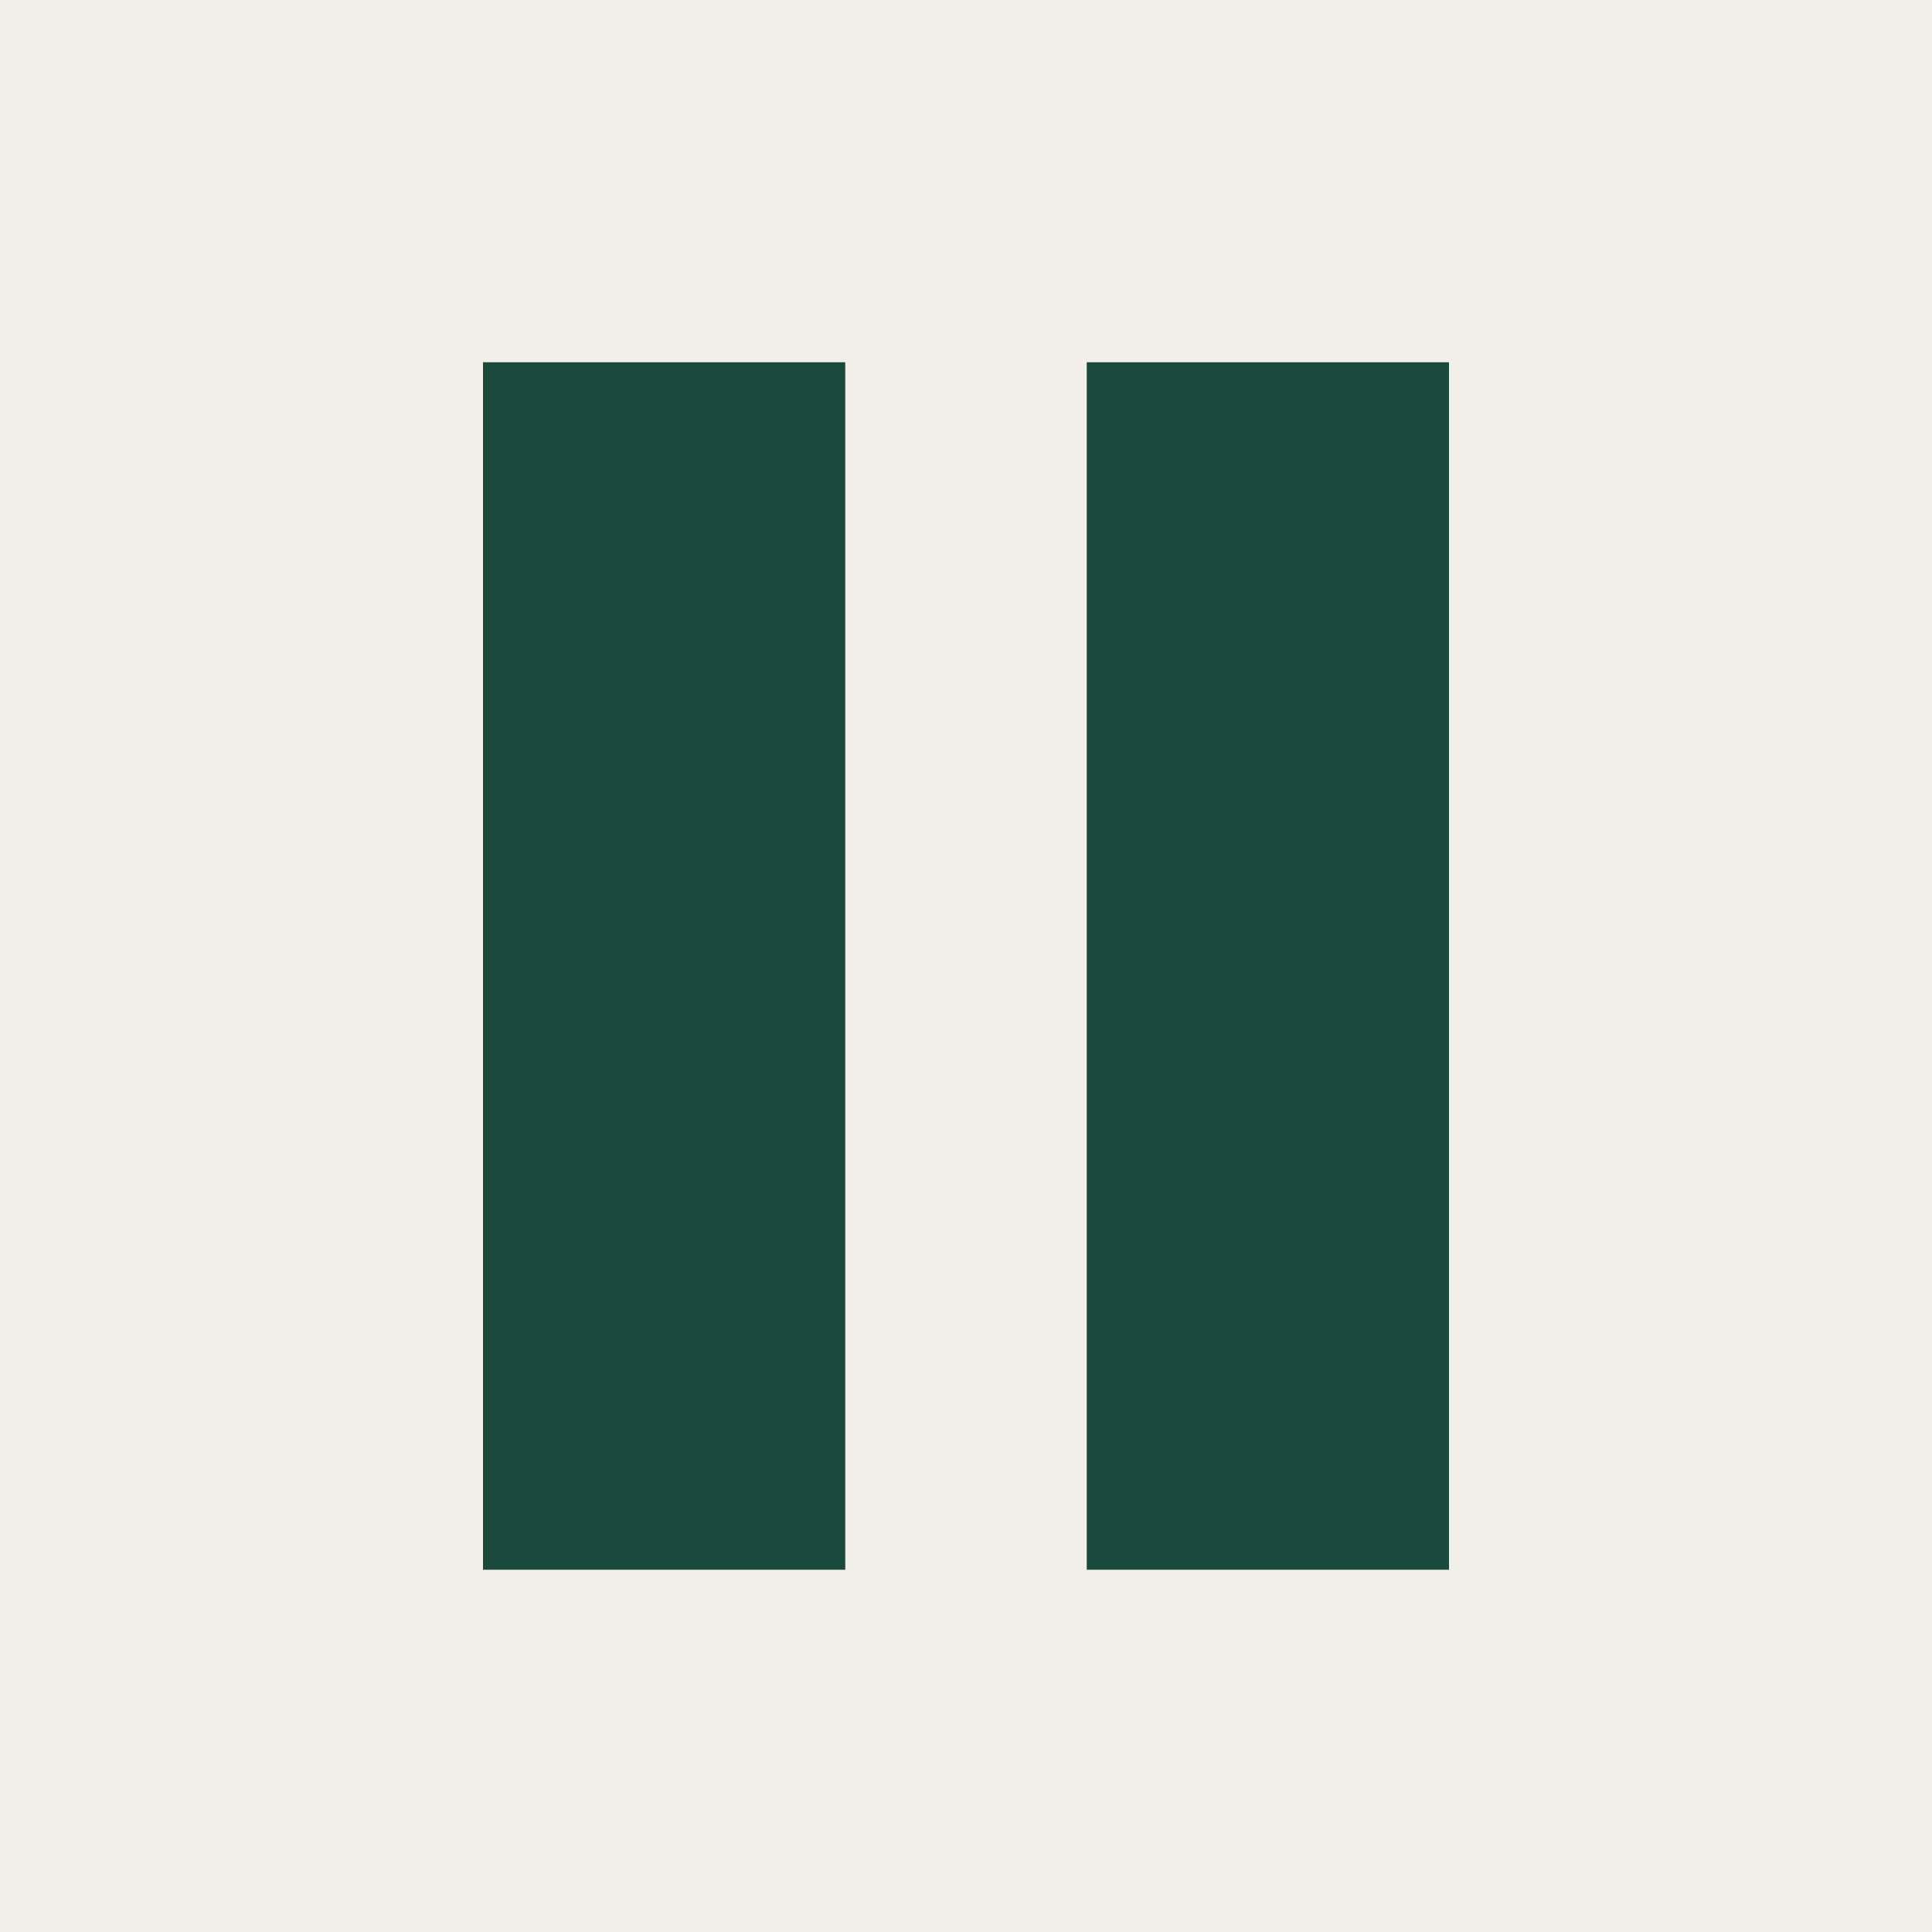
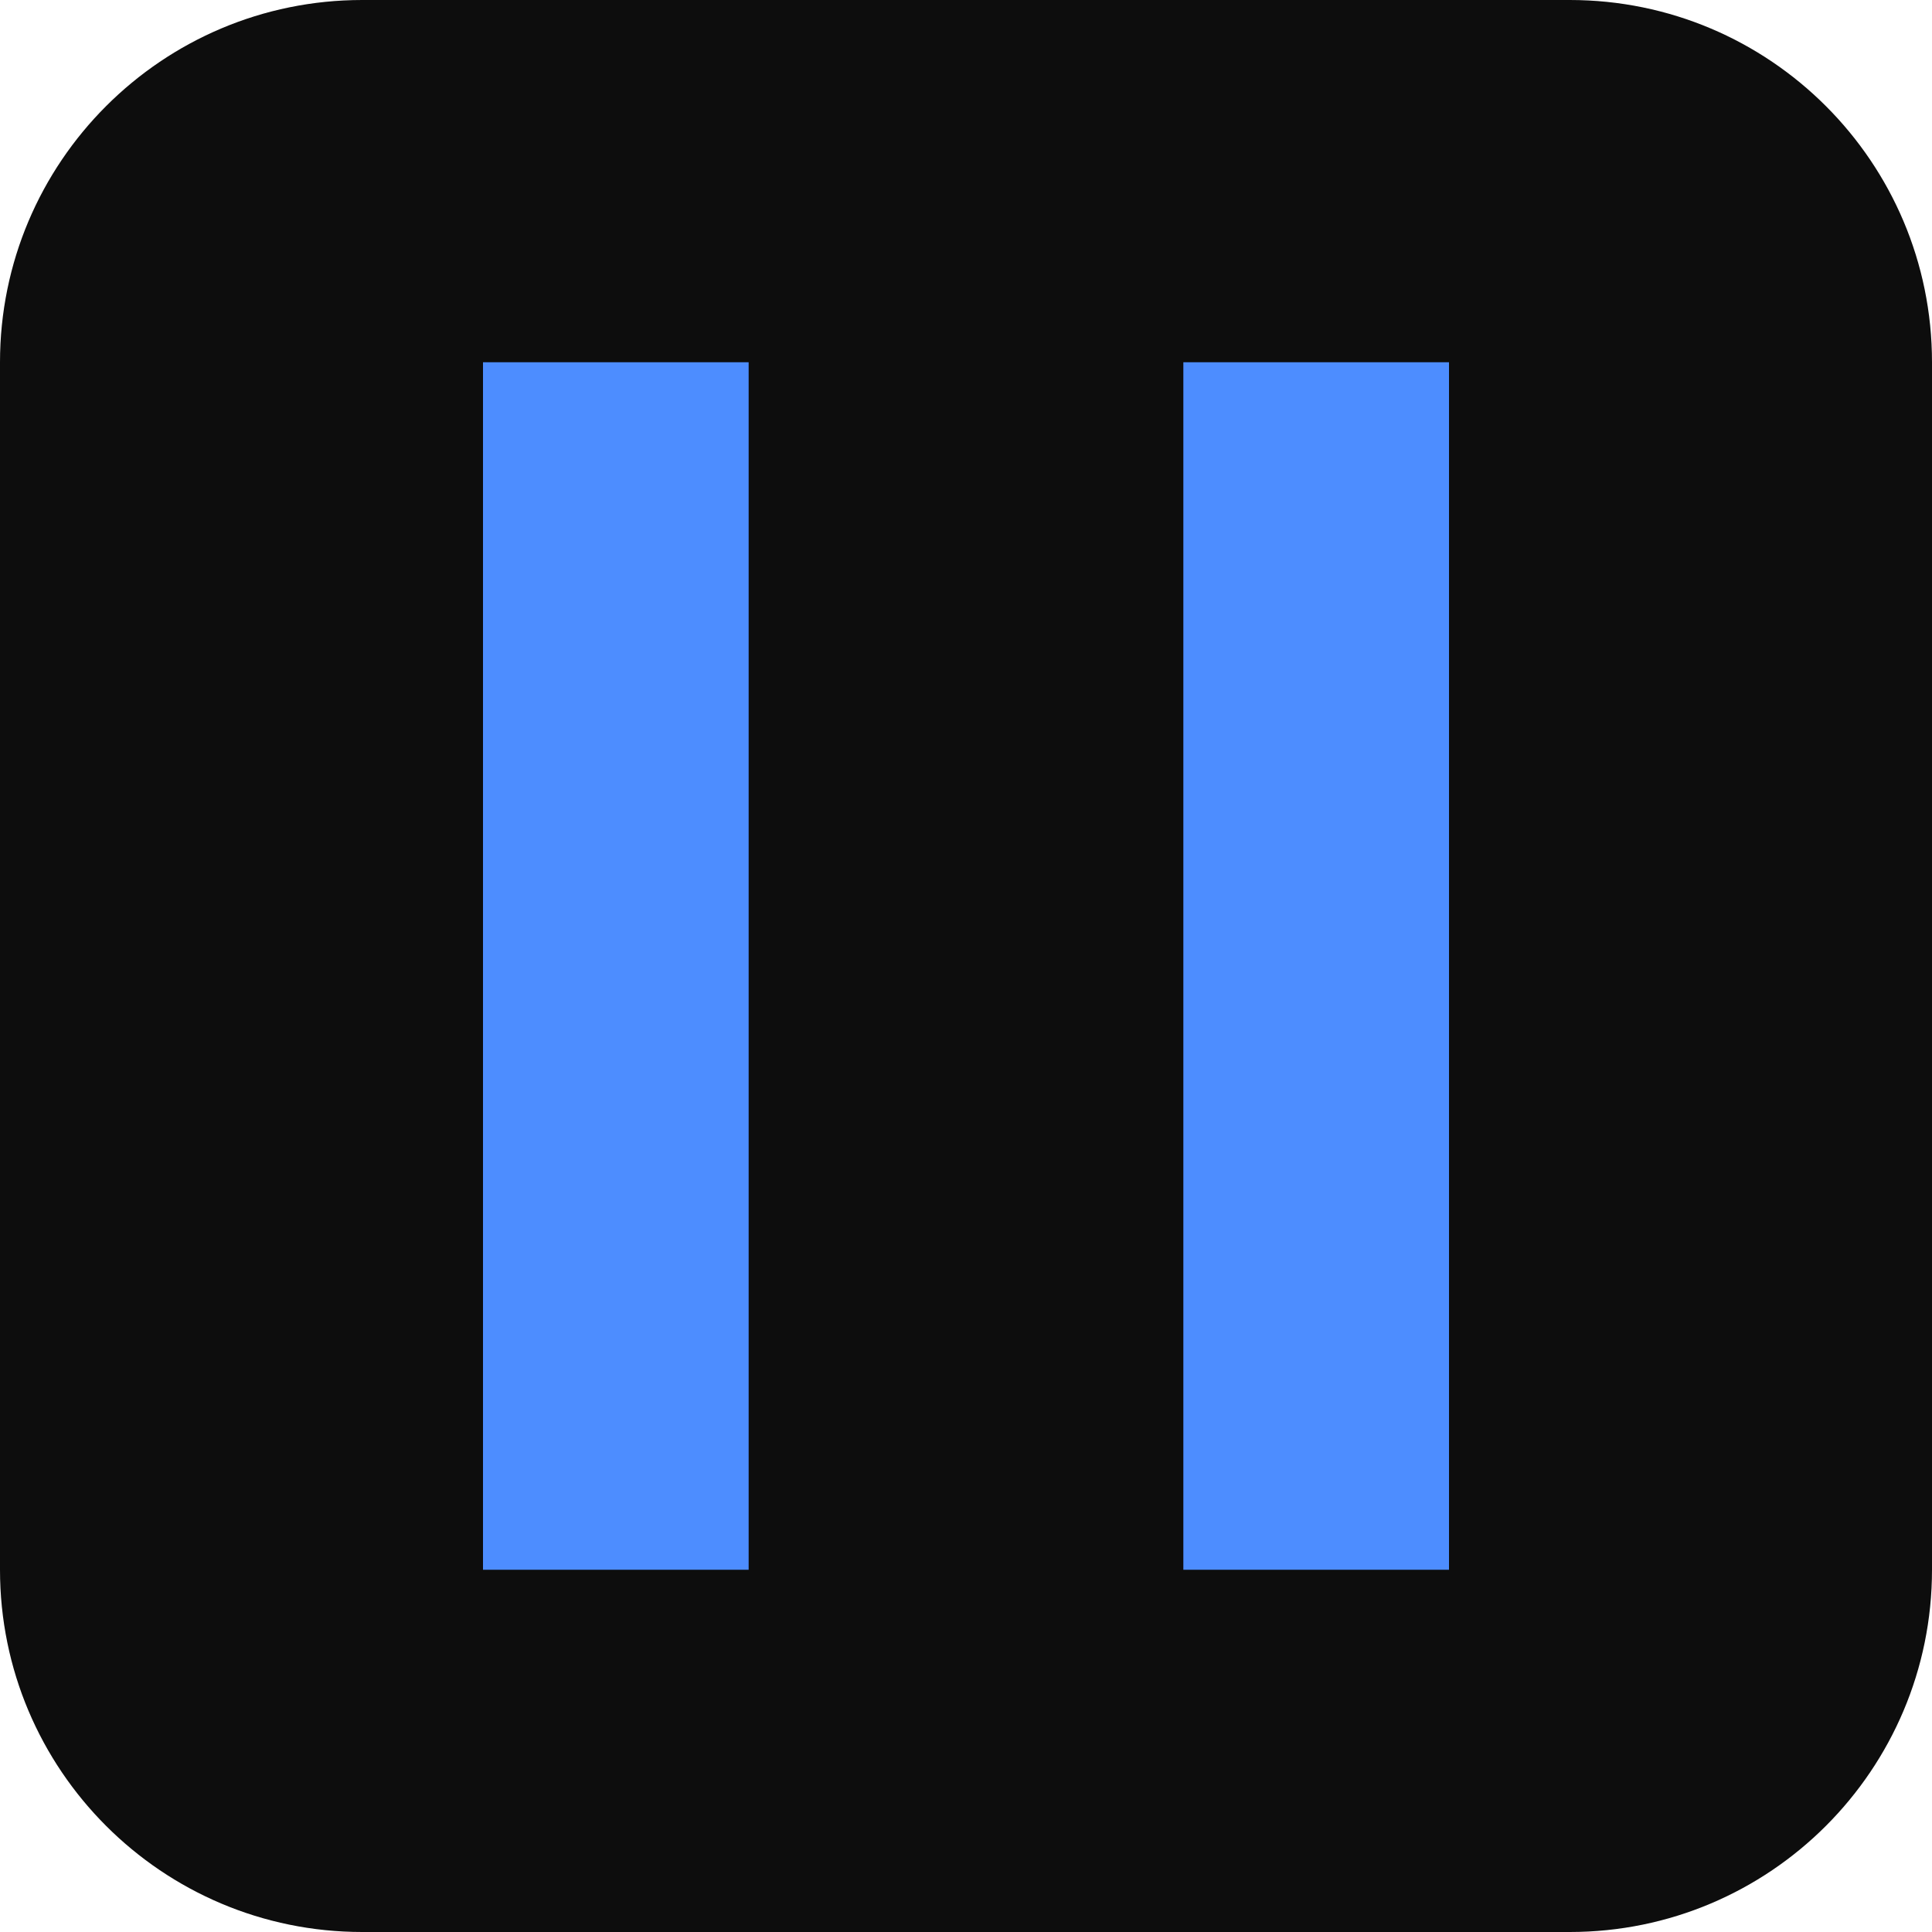
<svg xmlns="http://www.w3.org/2000/svg" viewBox="0 0 16 16">
-   <rect width="16" height="16" fill="#F2EFE8" />
-   <rect x="4" y="3" width="3" height="10" fill="#1A4A3C" />
-   <rect x="9" y="3" width="3" height="10" fill="#1A4A3C" />
+   <rect width="16" height="16" rx="3" fill="#0d0d0d" />
+   <rect x="4" y="3" width="2.2" height="10" fill="#4d8dff" />
+   <rect x="9.8" y="3" width="2.2" height="10" fill="#4d8dff" />
</svg>
